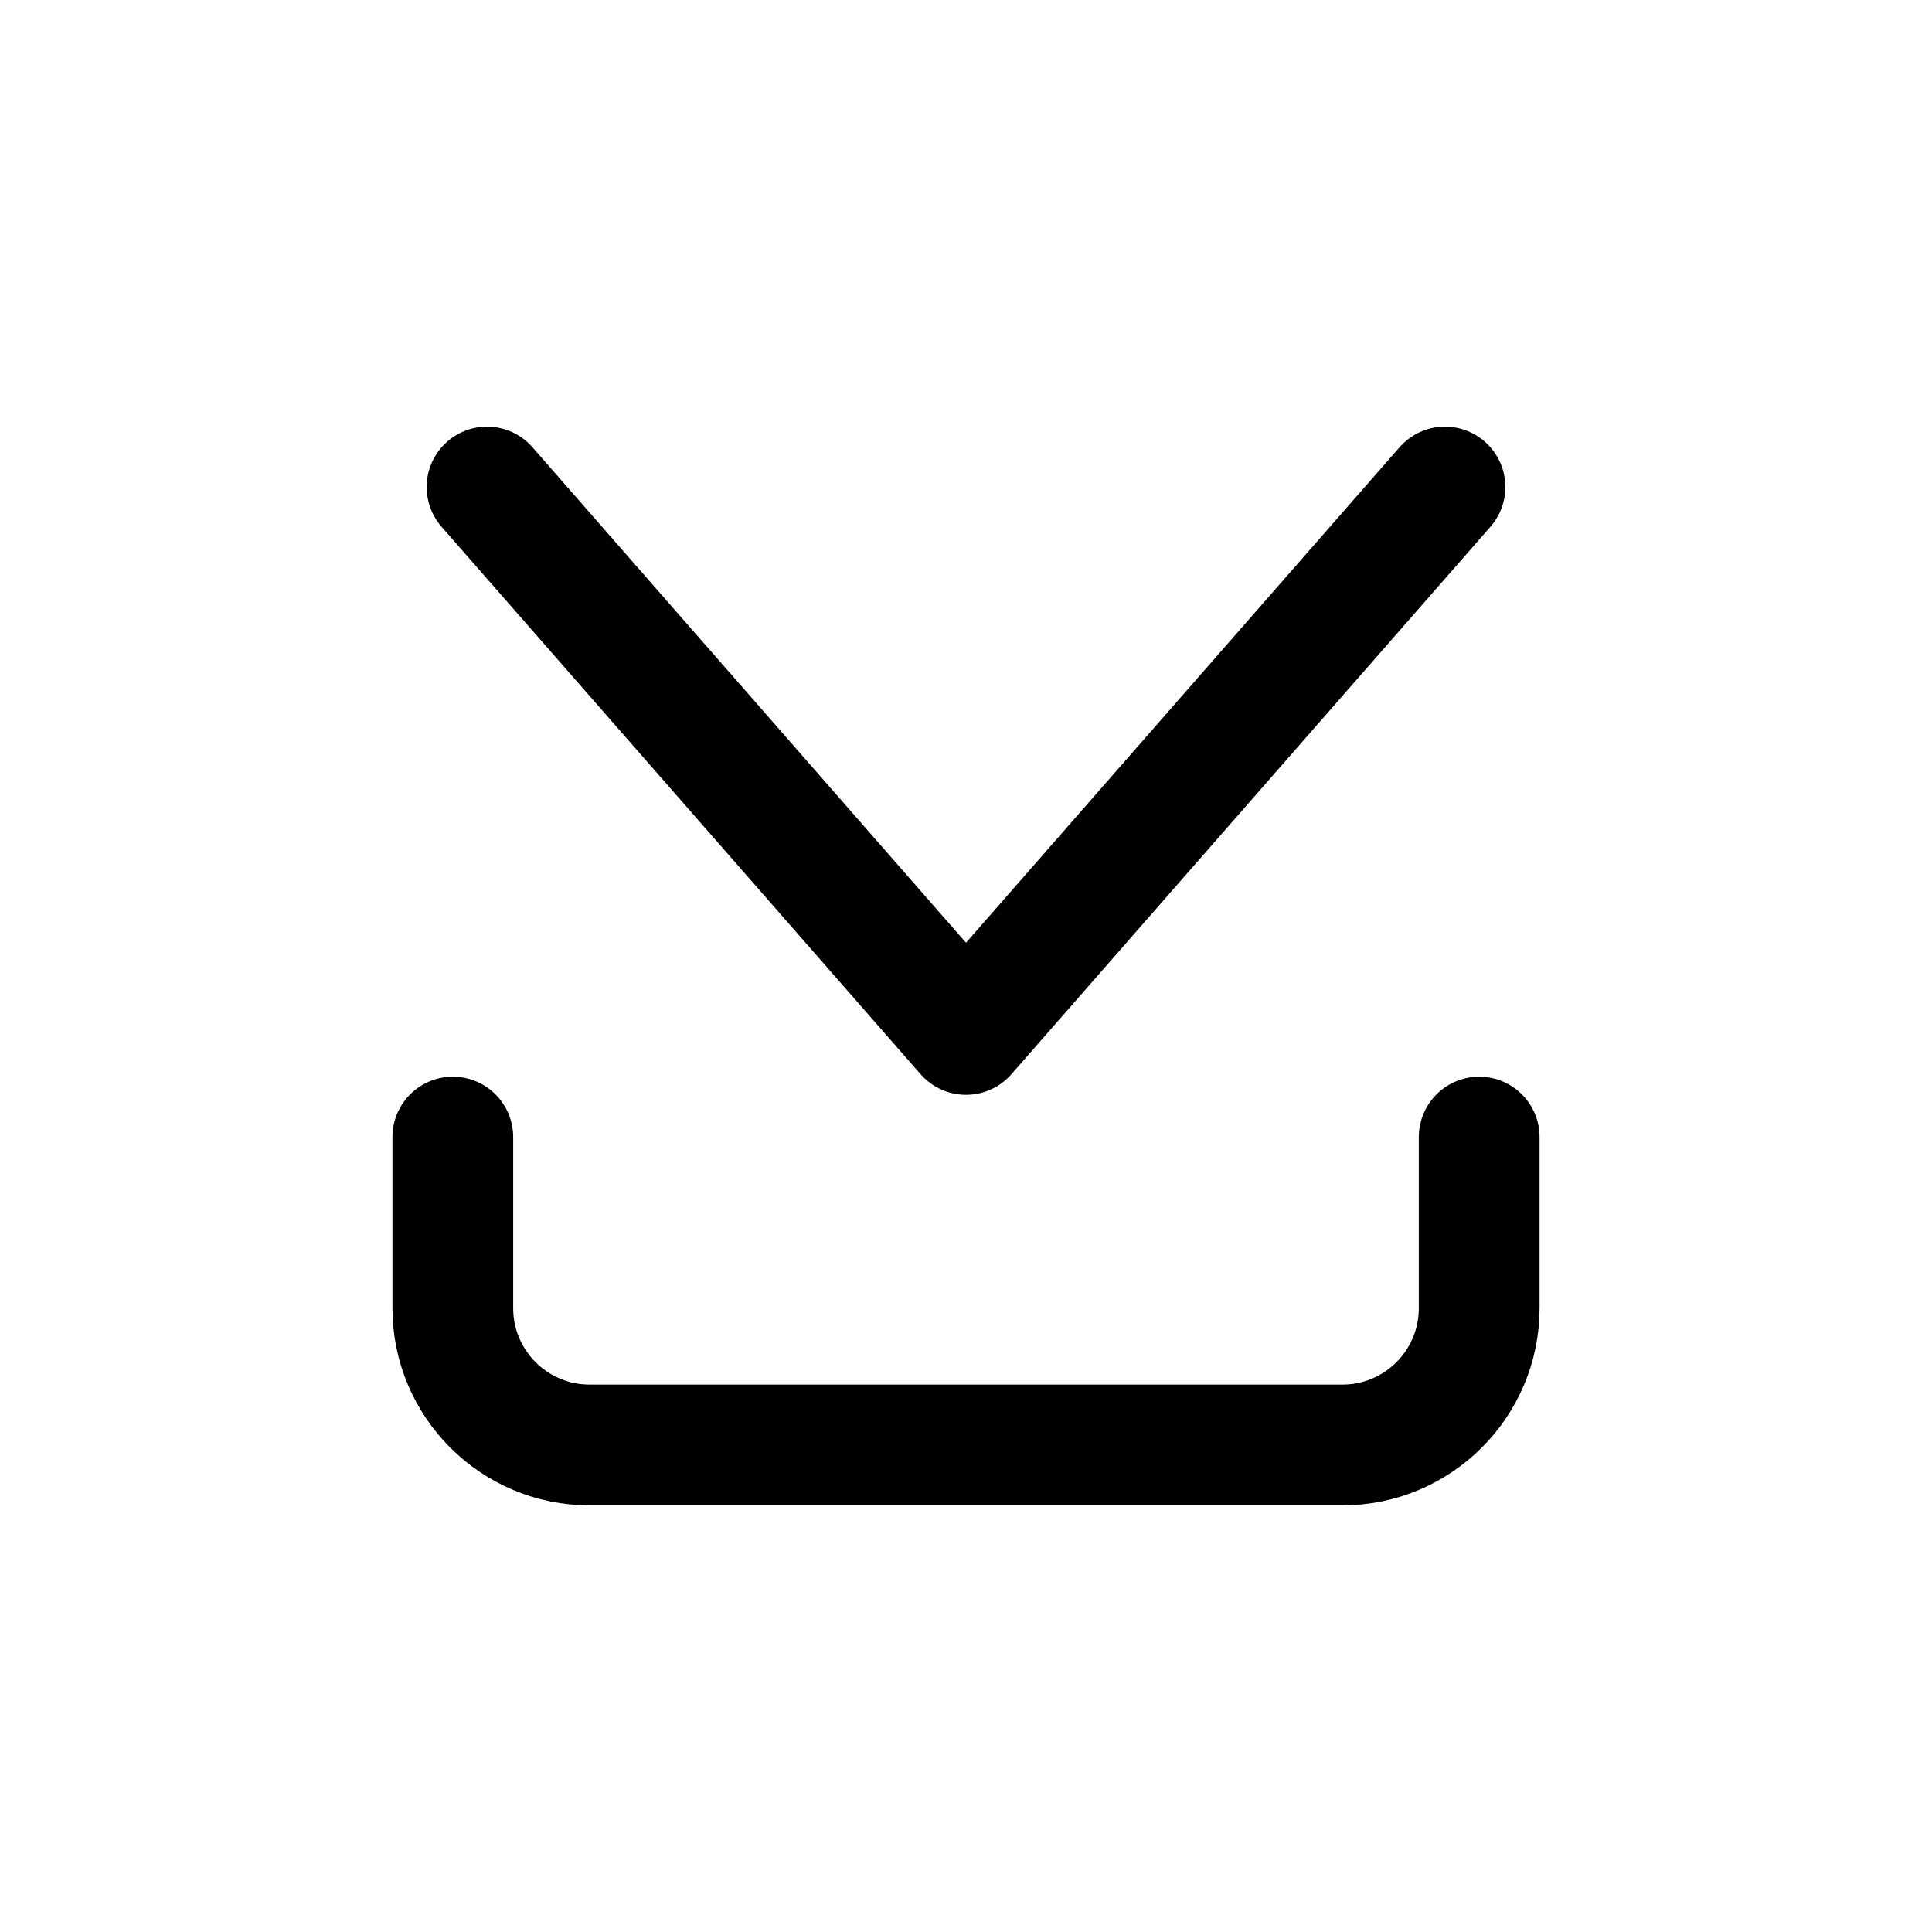
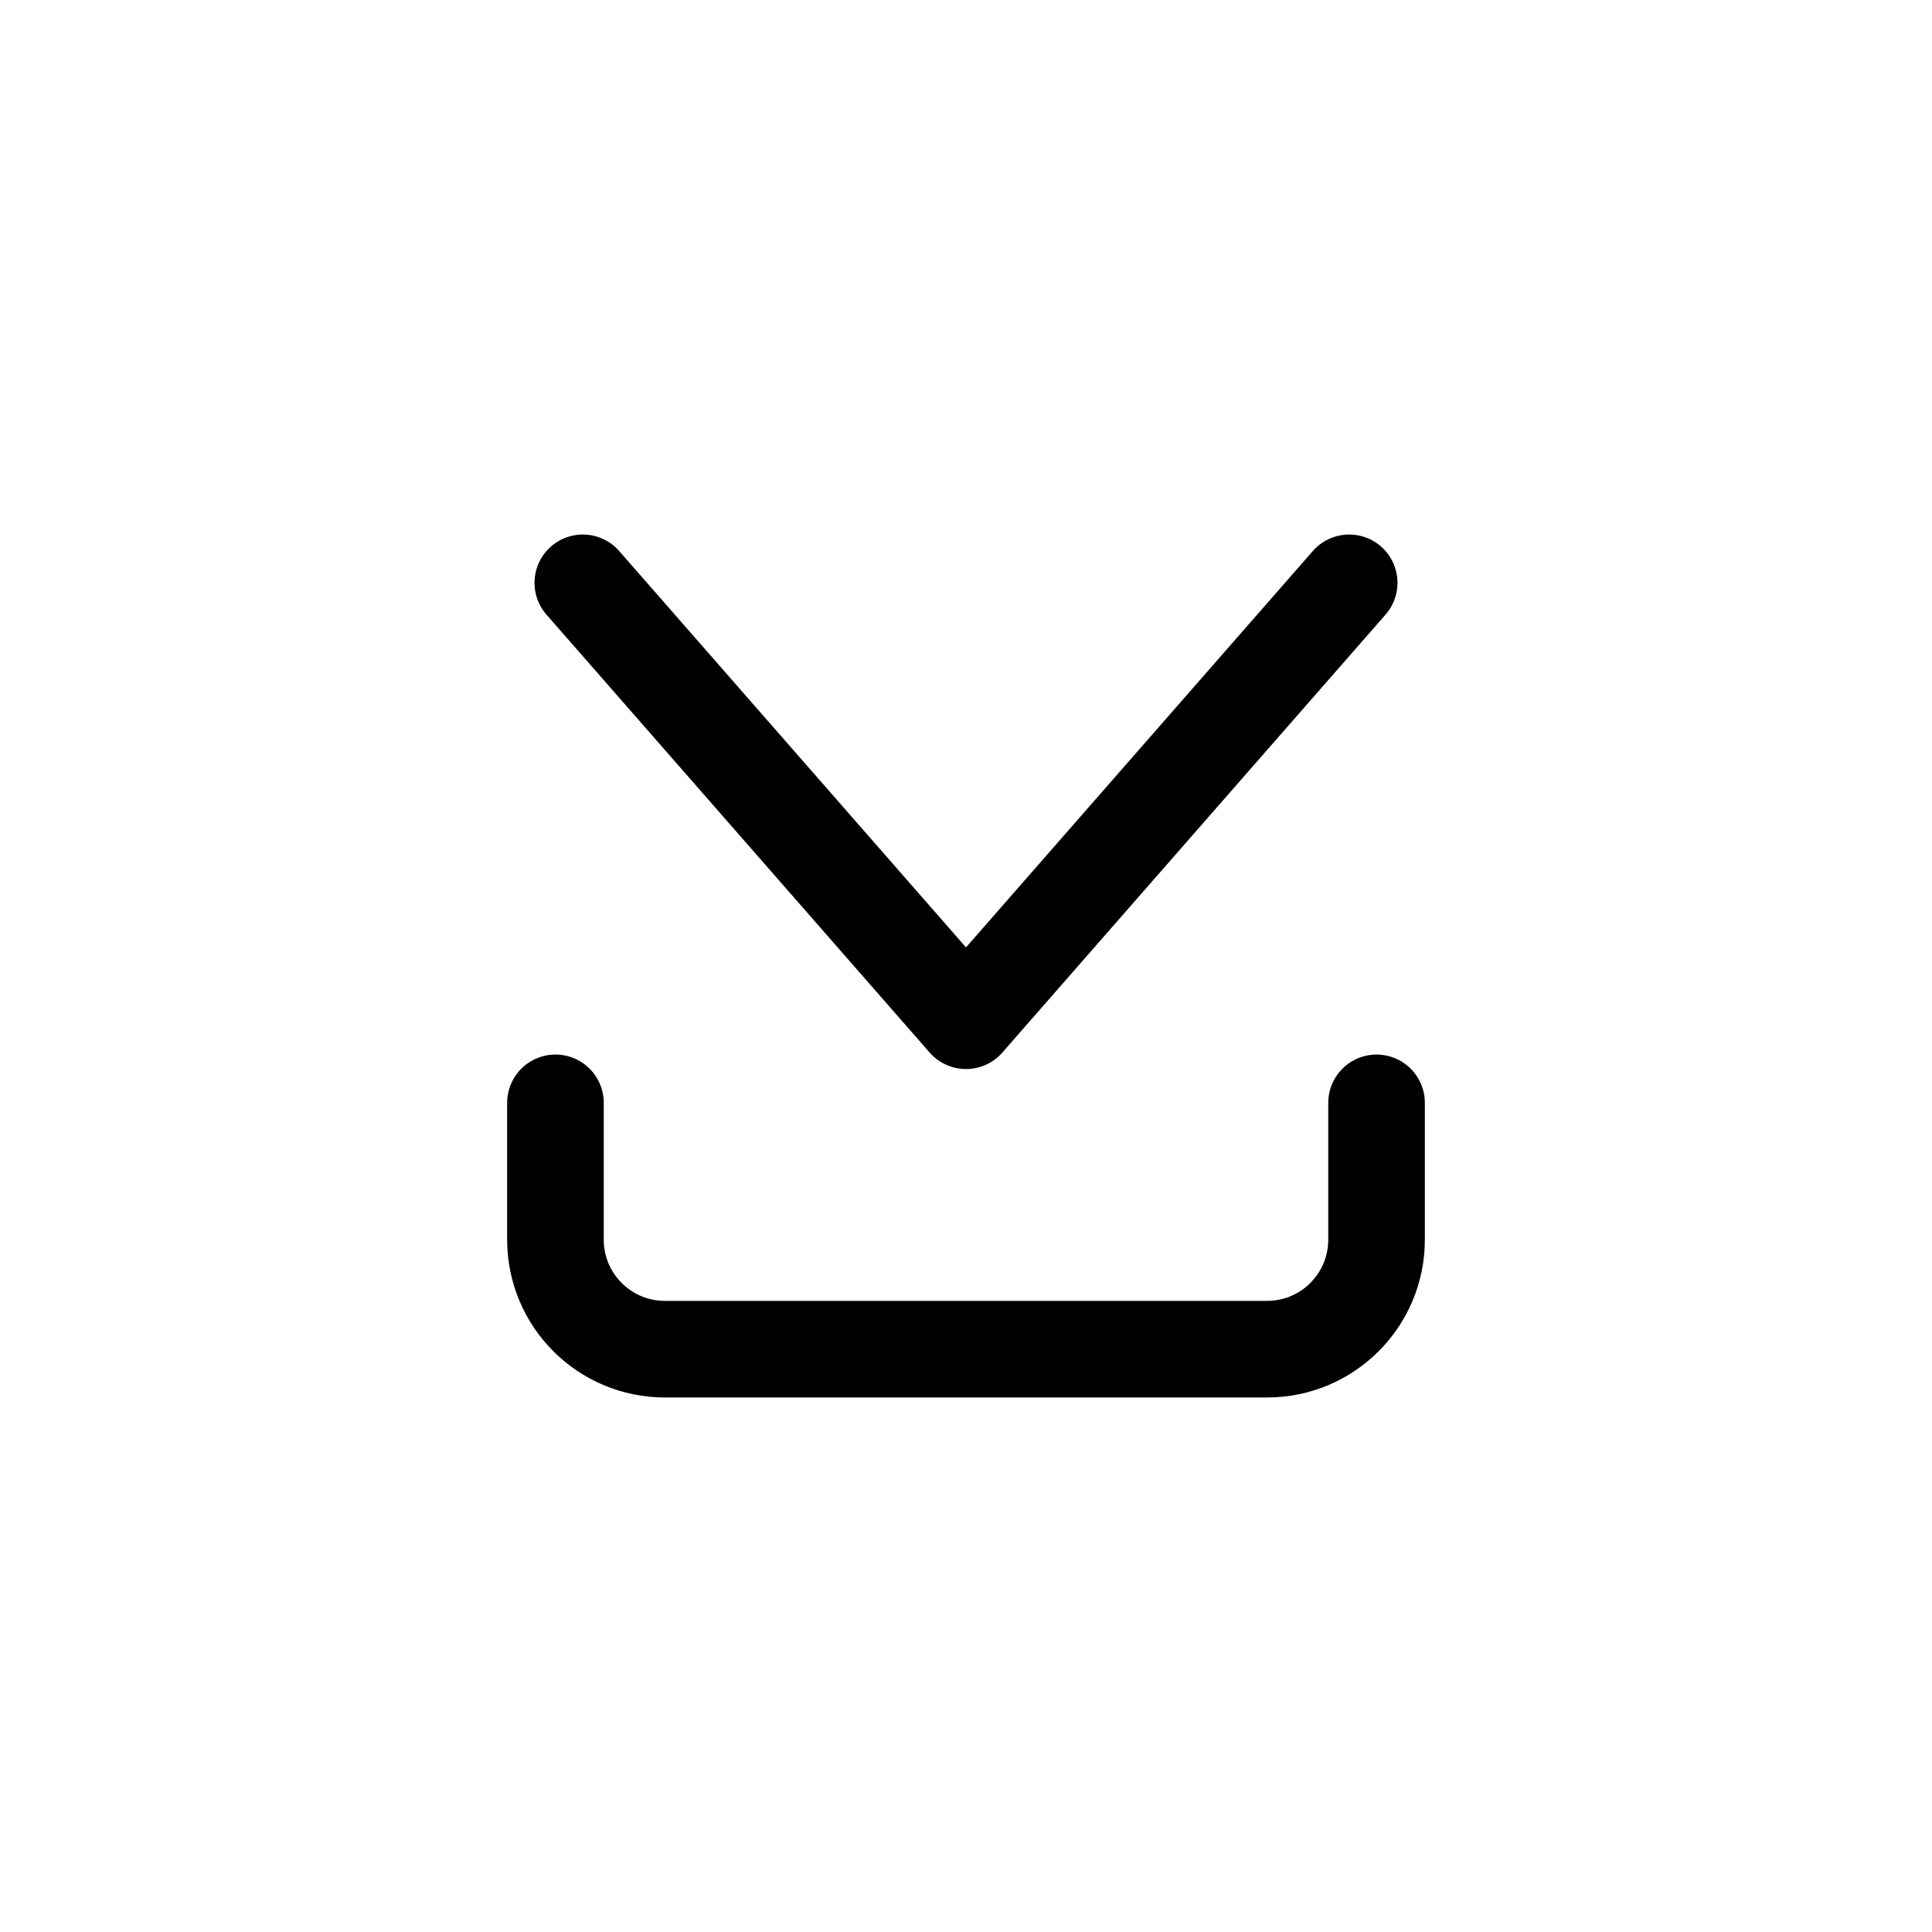
- <svg xmlns="http://www.w3.org/2000/svg" viewBox="0 0 24 24" fill="none" stroke="black" stroke-width="1.5" stroke-linecap="round" stroke-linejoin="round">
+ <svg xmlns="http://www.w3.org/2000/svg" viewBox="-3 -3 30 30" fill="none" stroke="black" stroke-width="1.5" stroke-linecap="round" stroke-linejoin="round">
  <path d="m6.05 6.05 5.95 6.8 5.95-6.8" />
  <path d="M5.625 14.125v2.125a1.7 1.7 0 0 0 1.7 1.7h9.35a1.7 1.7 0 0 0 1.7-1.7v-2.125" />
</svg>
